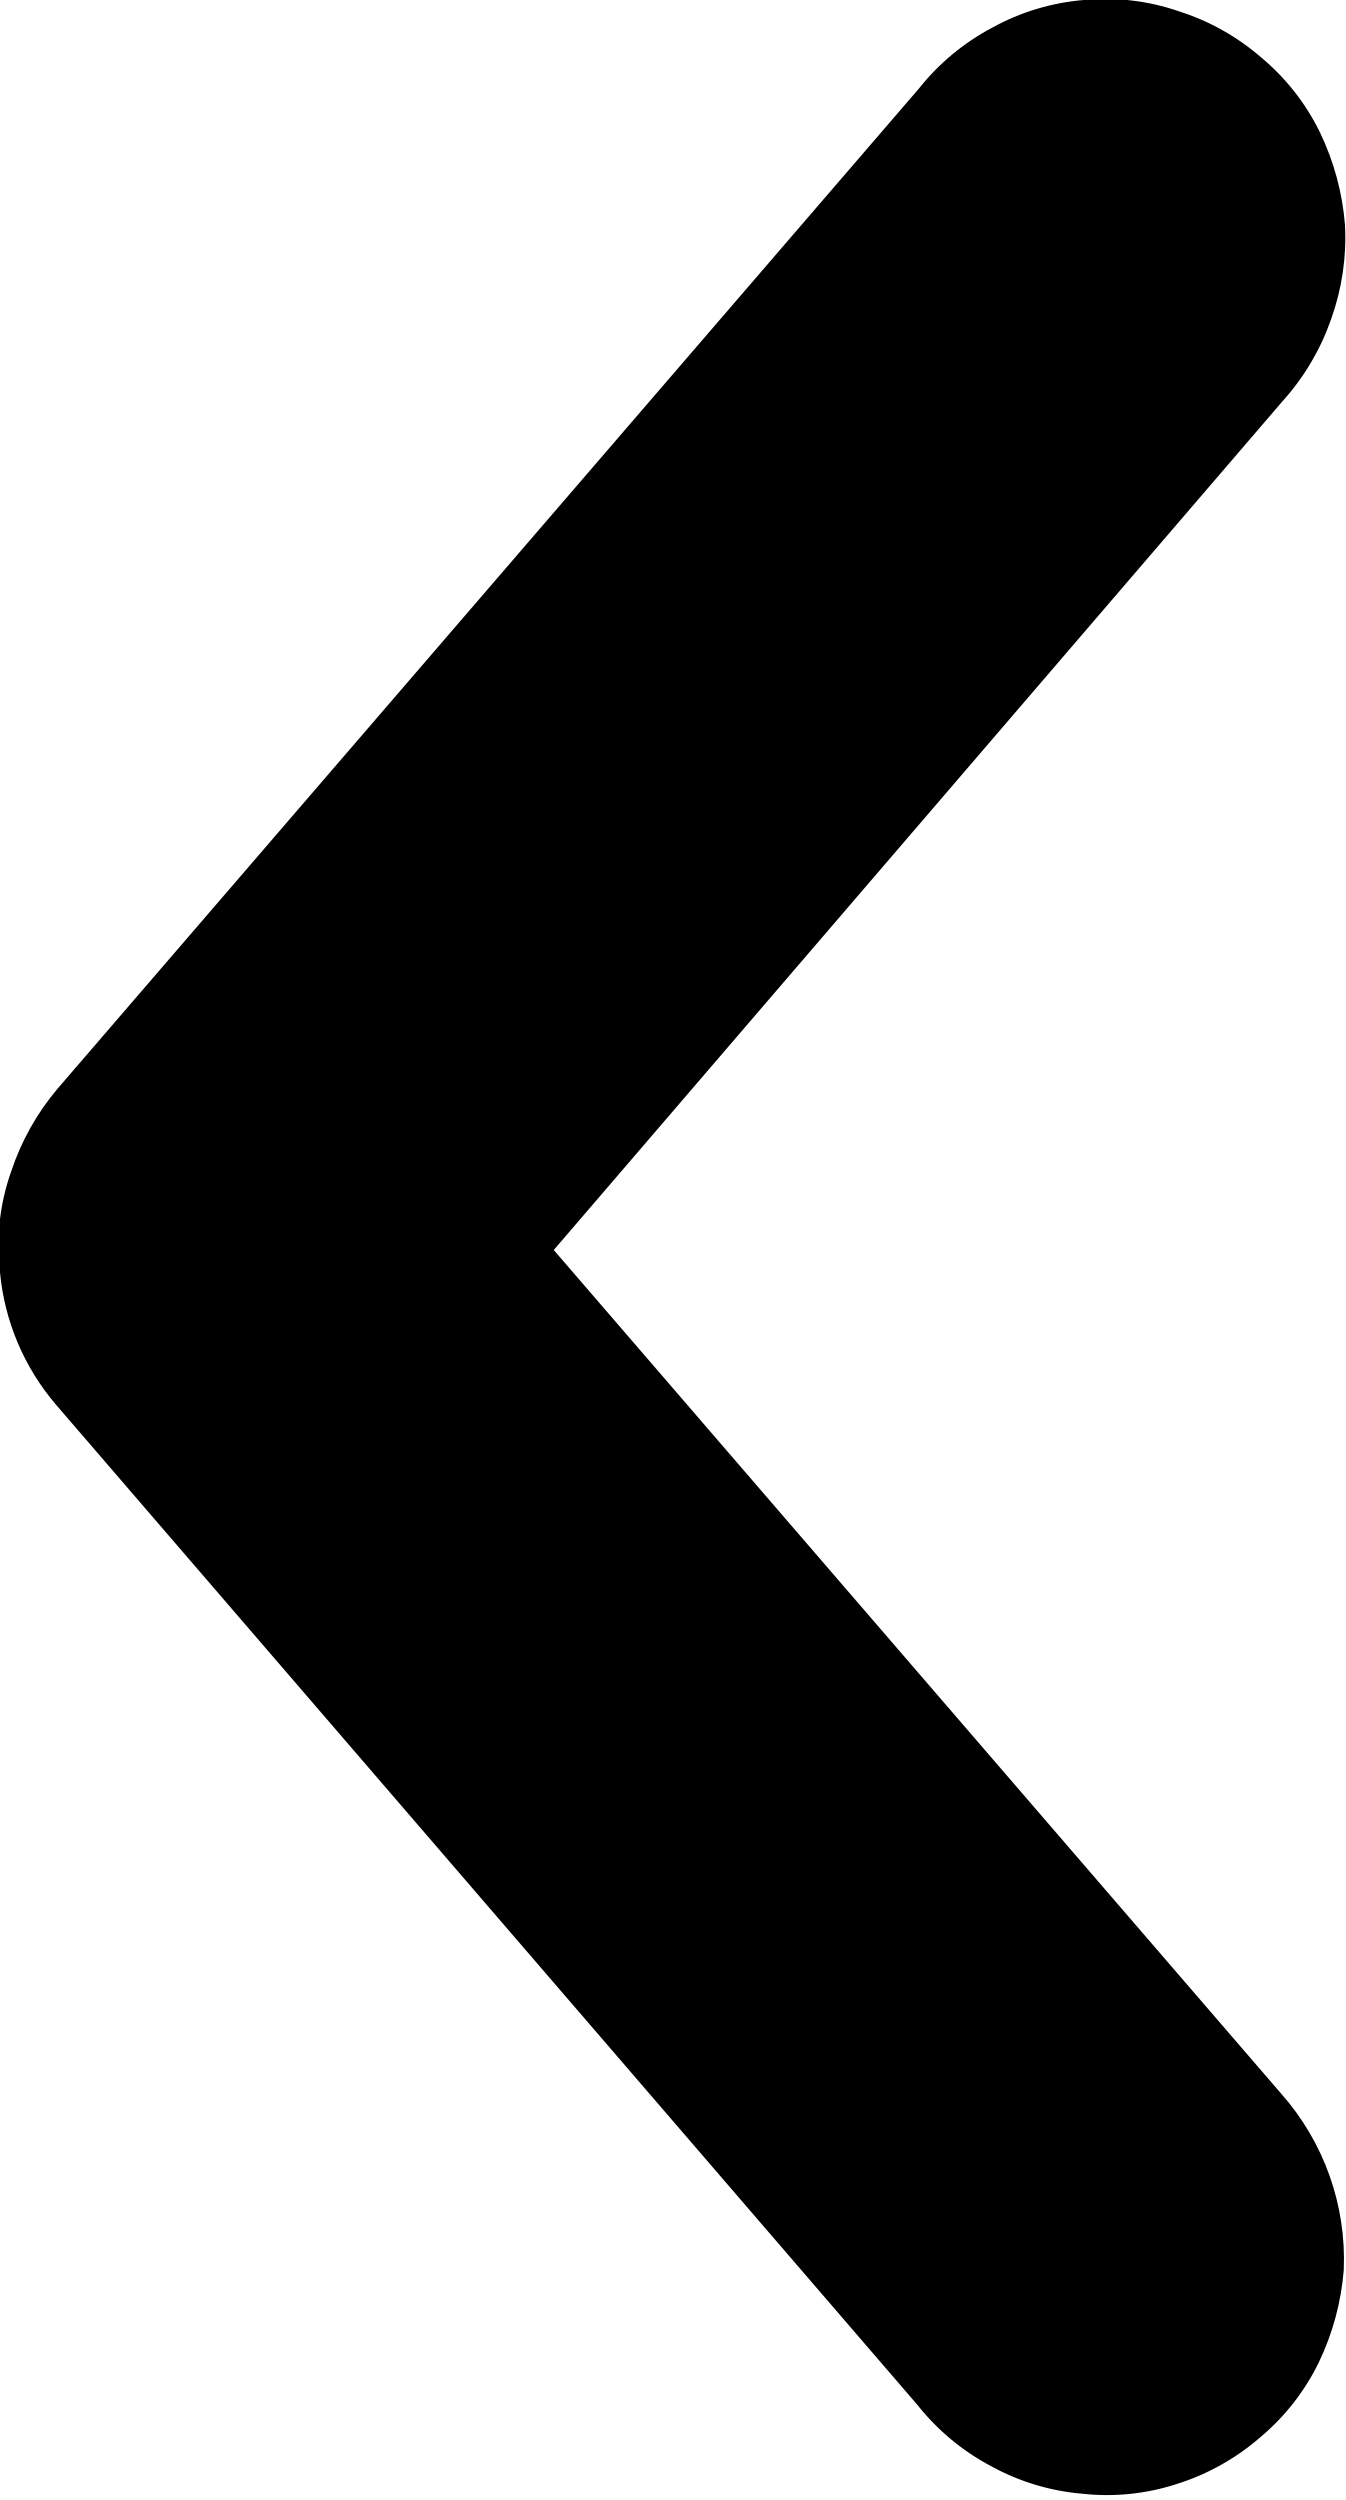
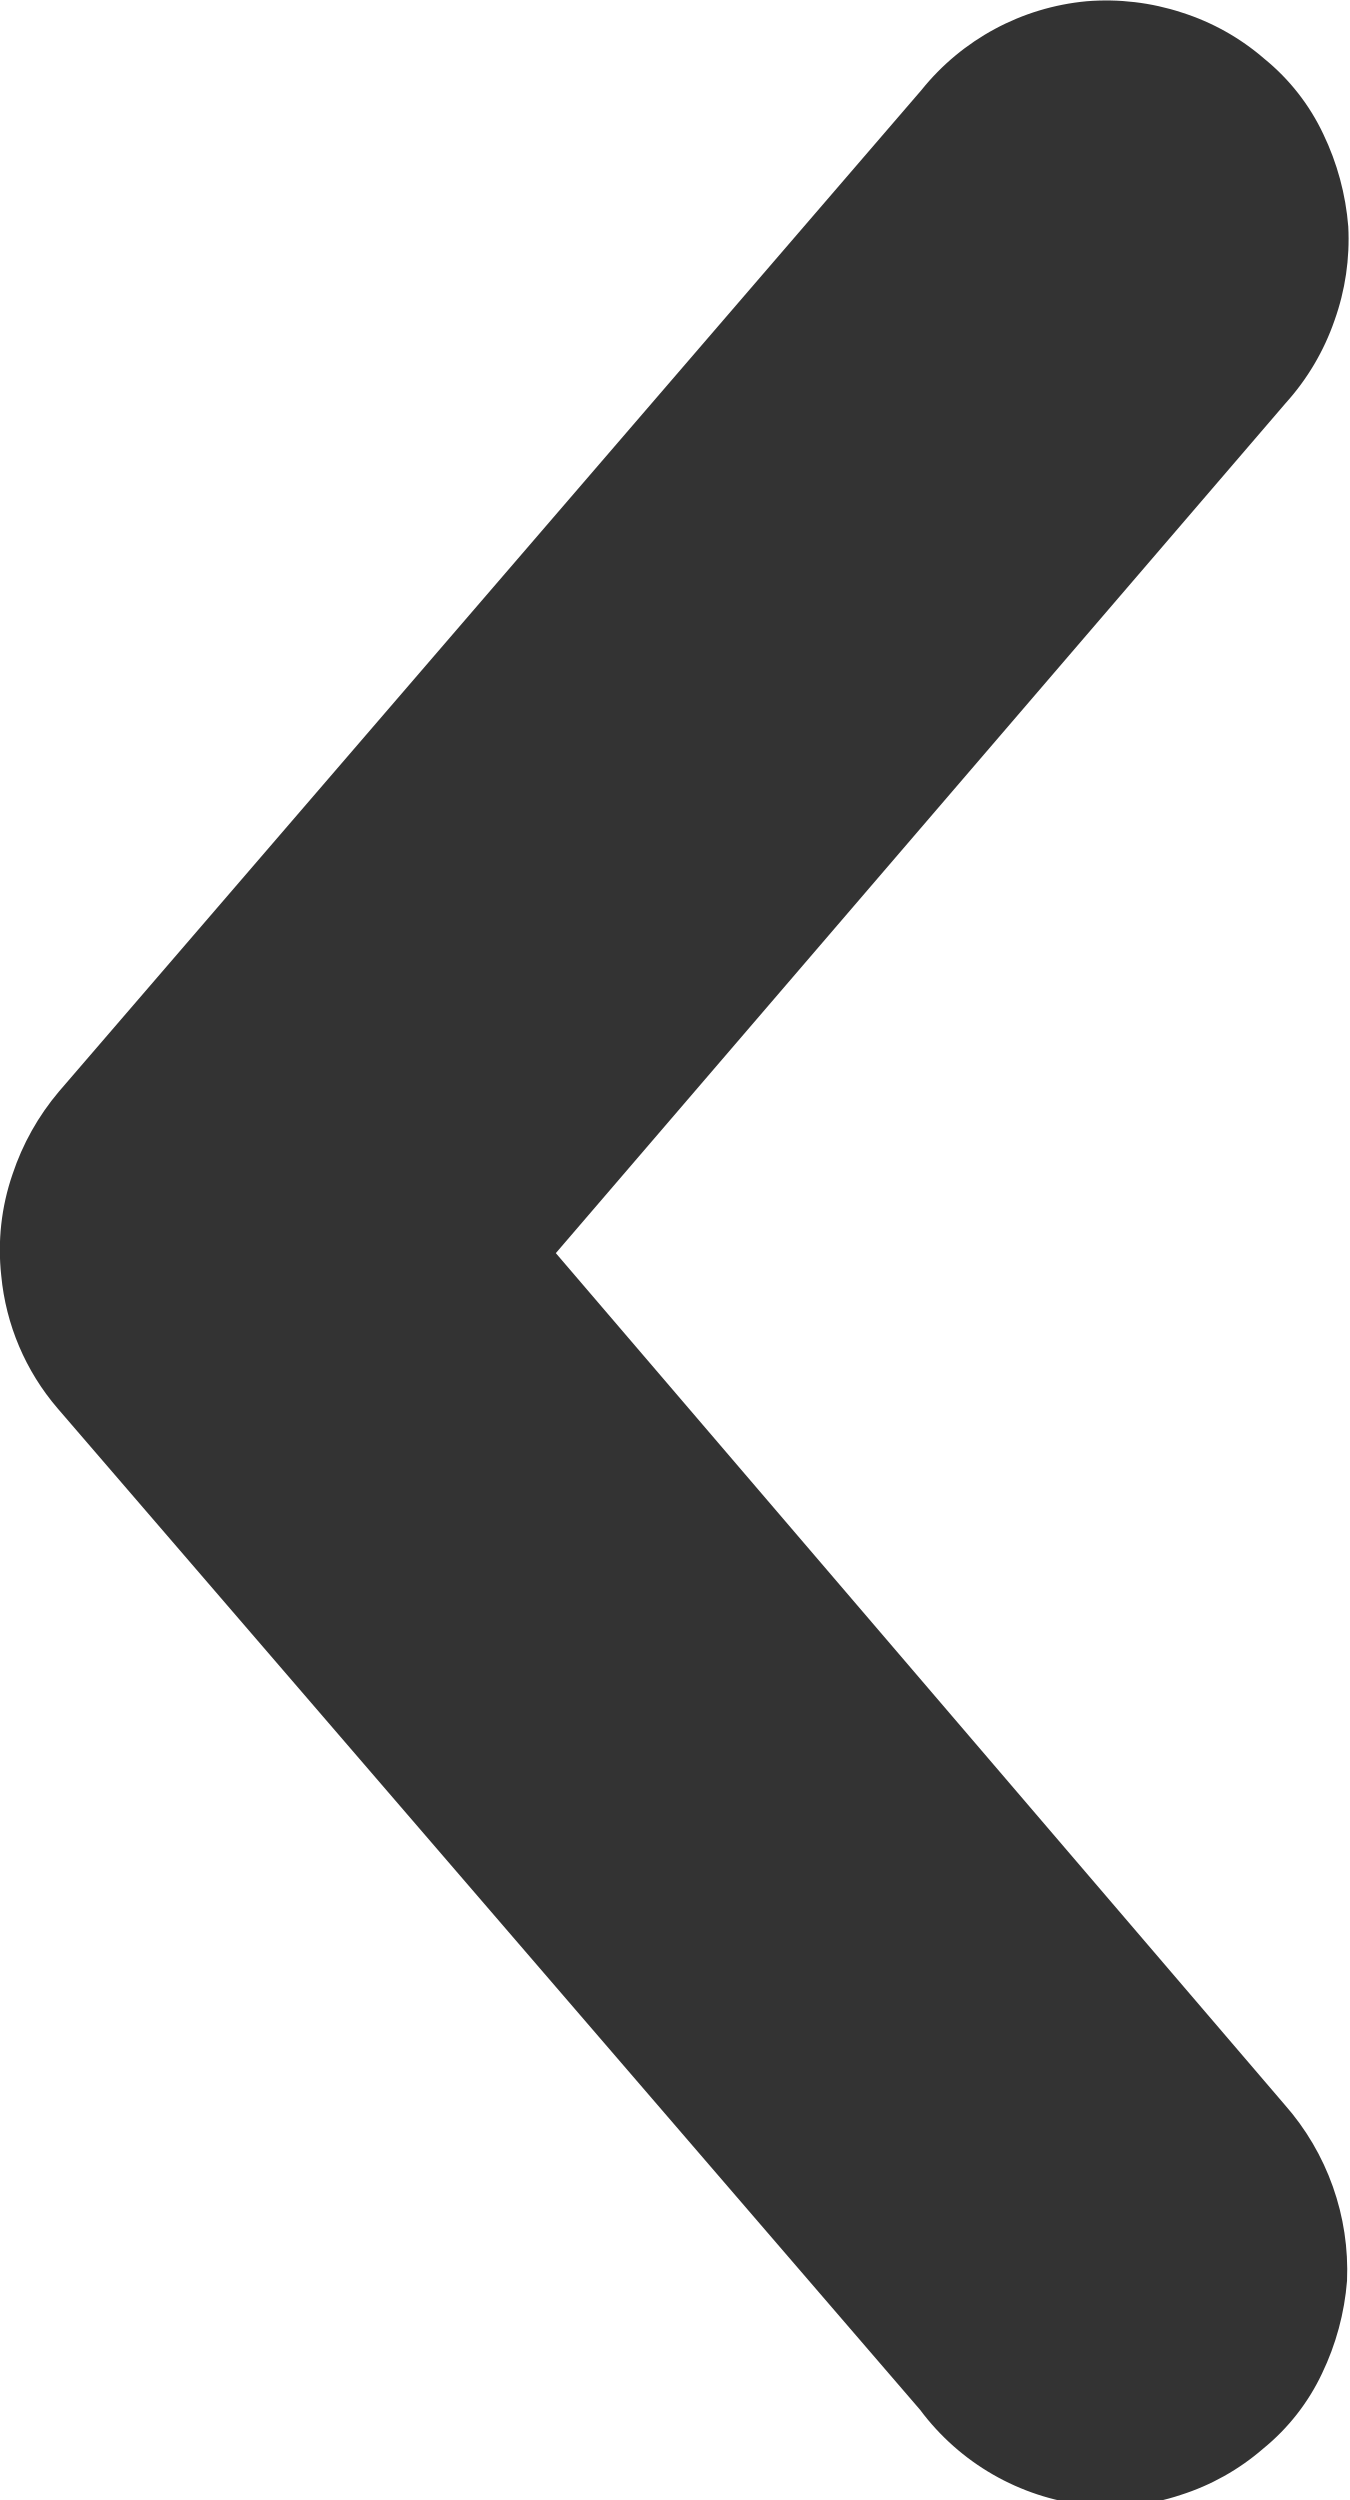
- <svg xmlns="http://www.w3.org/2000/svg" viewBox="0 0 10.76 20">
-   <path d="M0,10.18a1.9,1.9,0,0,0,.45,1.06l6.89,8a1.86,1.86,0,0,0,.59.49,1.83,1.83,0,0,0,.73.22,1.8,1.8,0,0,0,.76-.08,1.87,1.87,0,0,0,.66-.37,1.82,1.82,0,0,0,.47-.6,2.09,2.09,0,0,0,.2-.74,2,2,0,0,0-.5-1.41L4.43,10l5.83-6.79a1.92,1.92,0,0,0,.39-.66,1.93,1.93,0,0,0,.11-.75,2.09,2.09,0,0,0-.2-.74,1.82,1.82,0,0,0-.47-.6A1.87,1.87,0,0,0,9.43.09,1.8,1.8,0,0,0,8.67,0a1.83,1.83,0,0,0-.73.22,1.86,1.86,0,0,0-.59.49l-6.89,8a2,2,0,0,0-.37.66A1.78,1.78,0,0,0,0,10.18Z" transform="translate(0 0)" />
+ <svg xmlns="http://www.w3.org/2000/svg" viewBox="0 0 10.78 19.97">
+   <path d="M0,10.18a1.9,1.9,0,0,0,.45,1.06l6.89,8A1.92,1.92,0,0,0,8.66,20a1.77,1.77,0,0,0,.76-.08,1.87,1.87,0,0,0,.66-.37,1.72,1.72,0,0,0,.47-.6,2.09,2.09,0,0,0,.2-.74,2,2,0,0,0-.5-1.41L4.43,10l5.83-6.79a1.92,1.92,0,0,0,.39-.66,1.93,1.93,0,0,0,.11-.75,2.09,2.09,0,0,0-.2-.74,1.72,1.72,0,0,0-.47-.6A1.87,1.87,0,0,0,9.43.09,1.94,1.94,0,0,0,8.67,0,1.92,1.92,0,0,0,7.35.71l-6.89,8a2,2,0,0,0-.37.66A1.86,1.86,0,0,0,0,10.18Z" transform="translate(0.01 0.01)" style="fill:#333" />
</svg>
